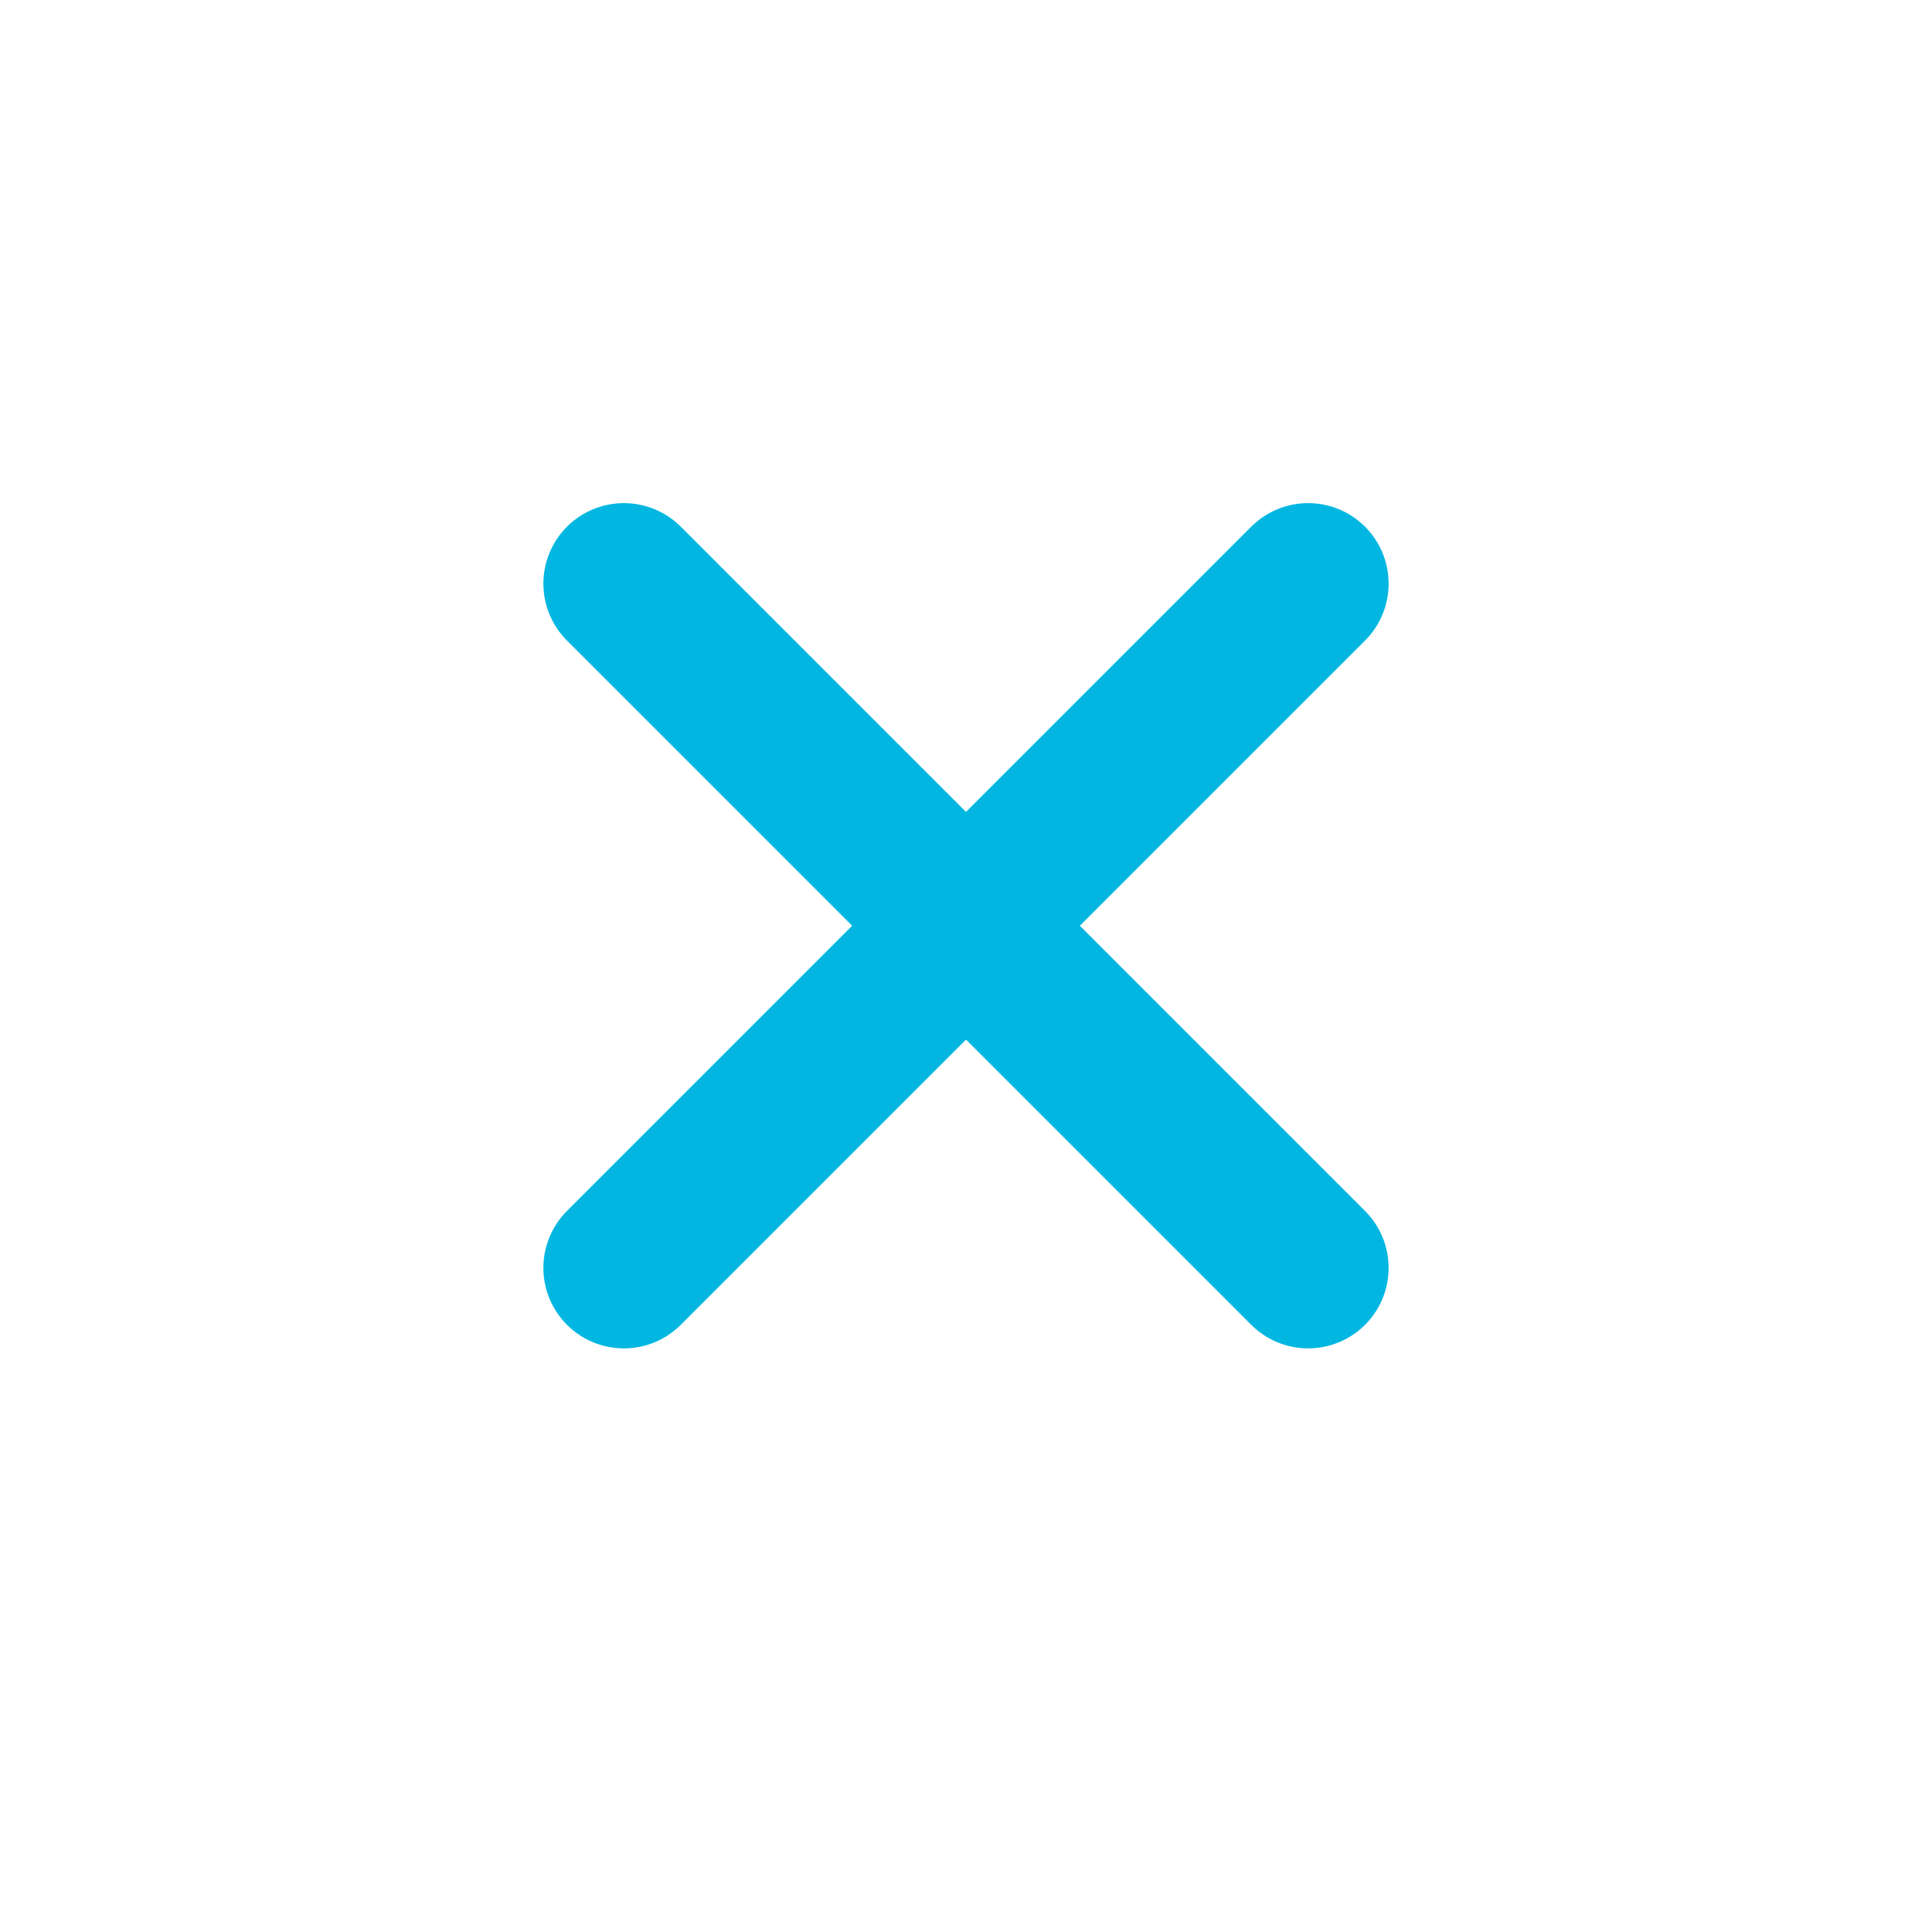
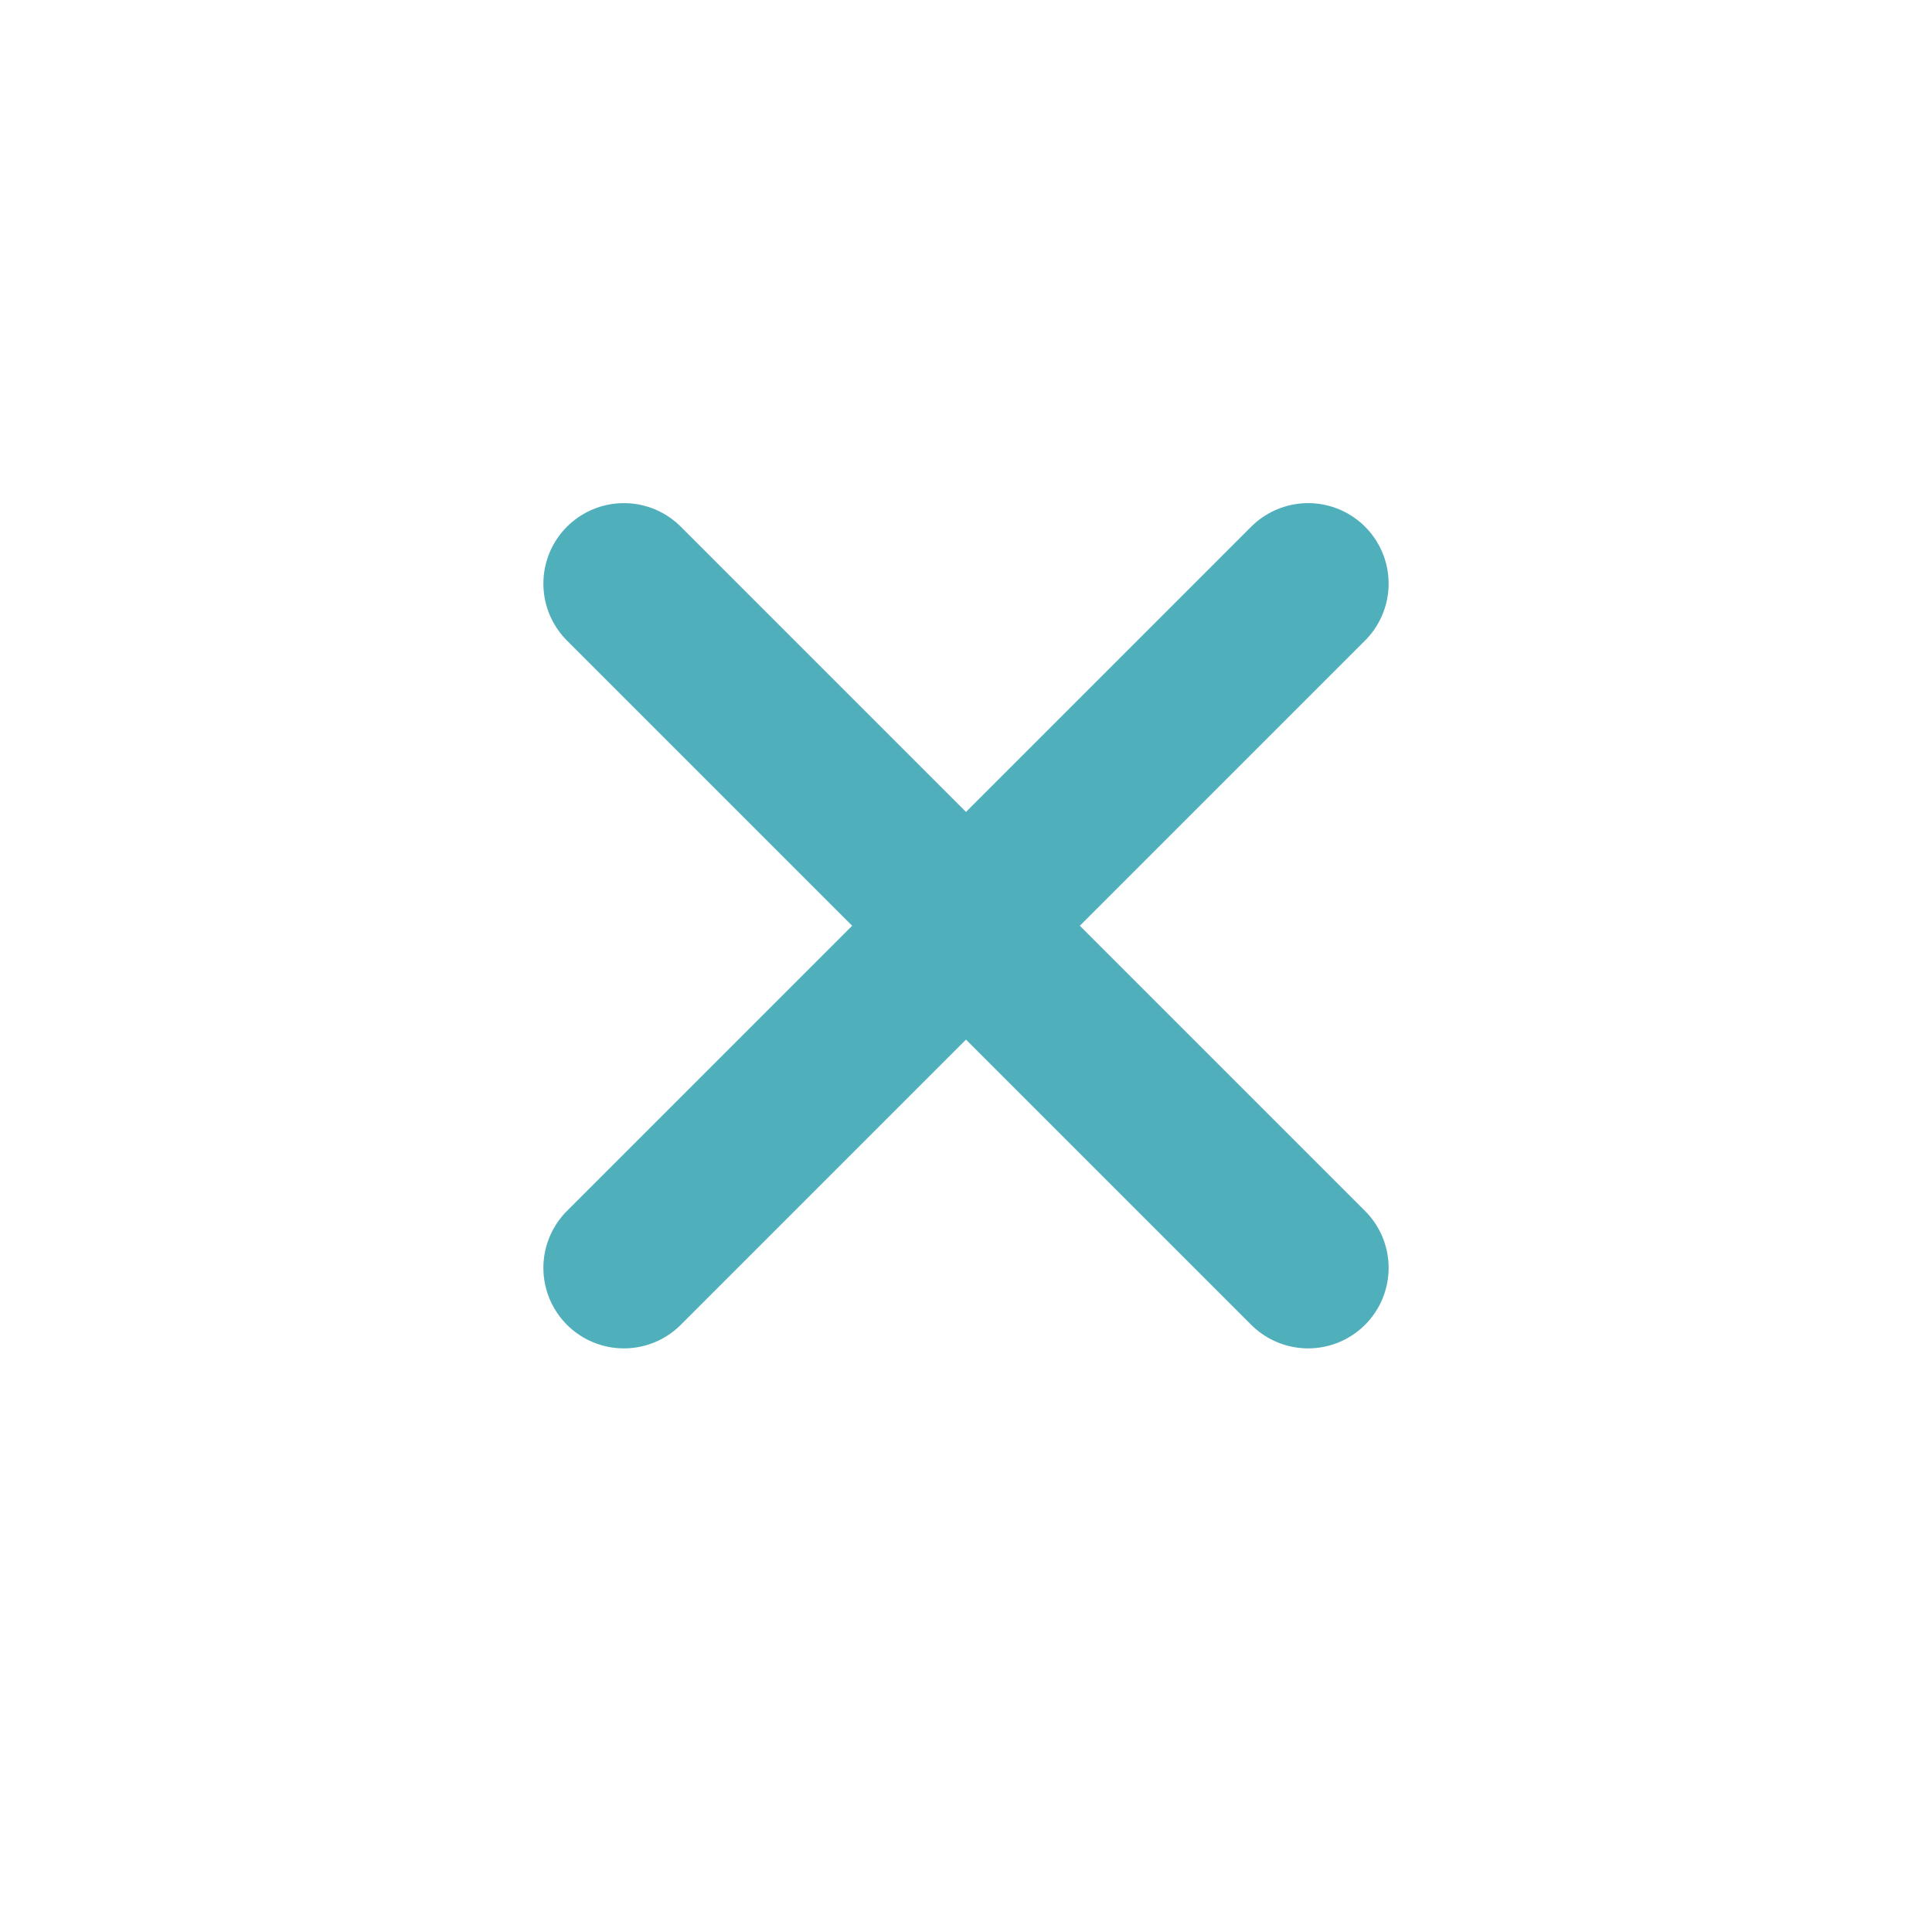
<svg xmlns="http://www.w3.org/2000/svg" width="24" height="24" viewBox="0 0 24 24">
-   <path d="M7.75 15.75L12 11.5M16.25 7.25L12 11.5M12 11.5L16.25 15.75M12 11.5L7.75 7.25" stroke="#01B7E1" stroke-width="2" stroke-linecap="round" stroke-linejoin="round" />
+   <path d="M7.75 15.75L12 11.5M16.25 7.25L12 11.5M12 11.5L16.25 15.75M12 11.5L7.75 7.25" stroke="#4fafbb" stroke-width="2" stroke-linecap="round" stroke-linejoin="round" />
</svg>
